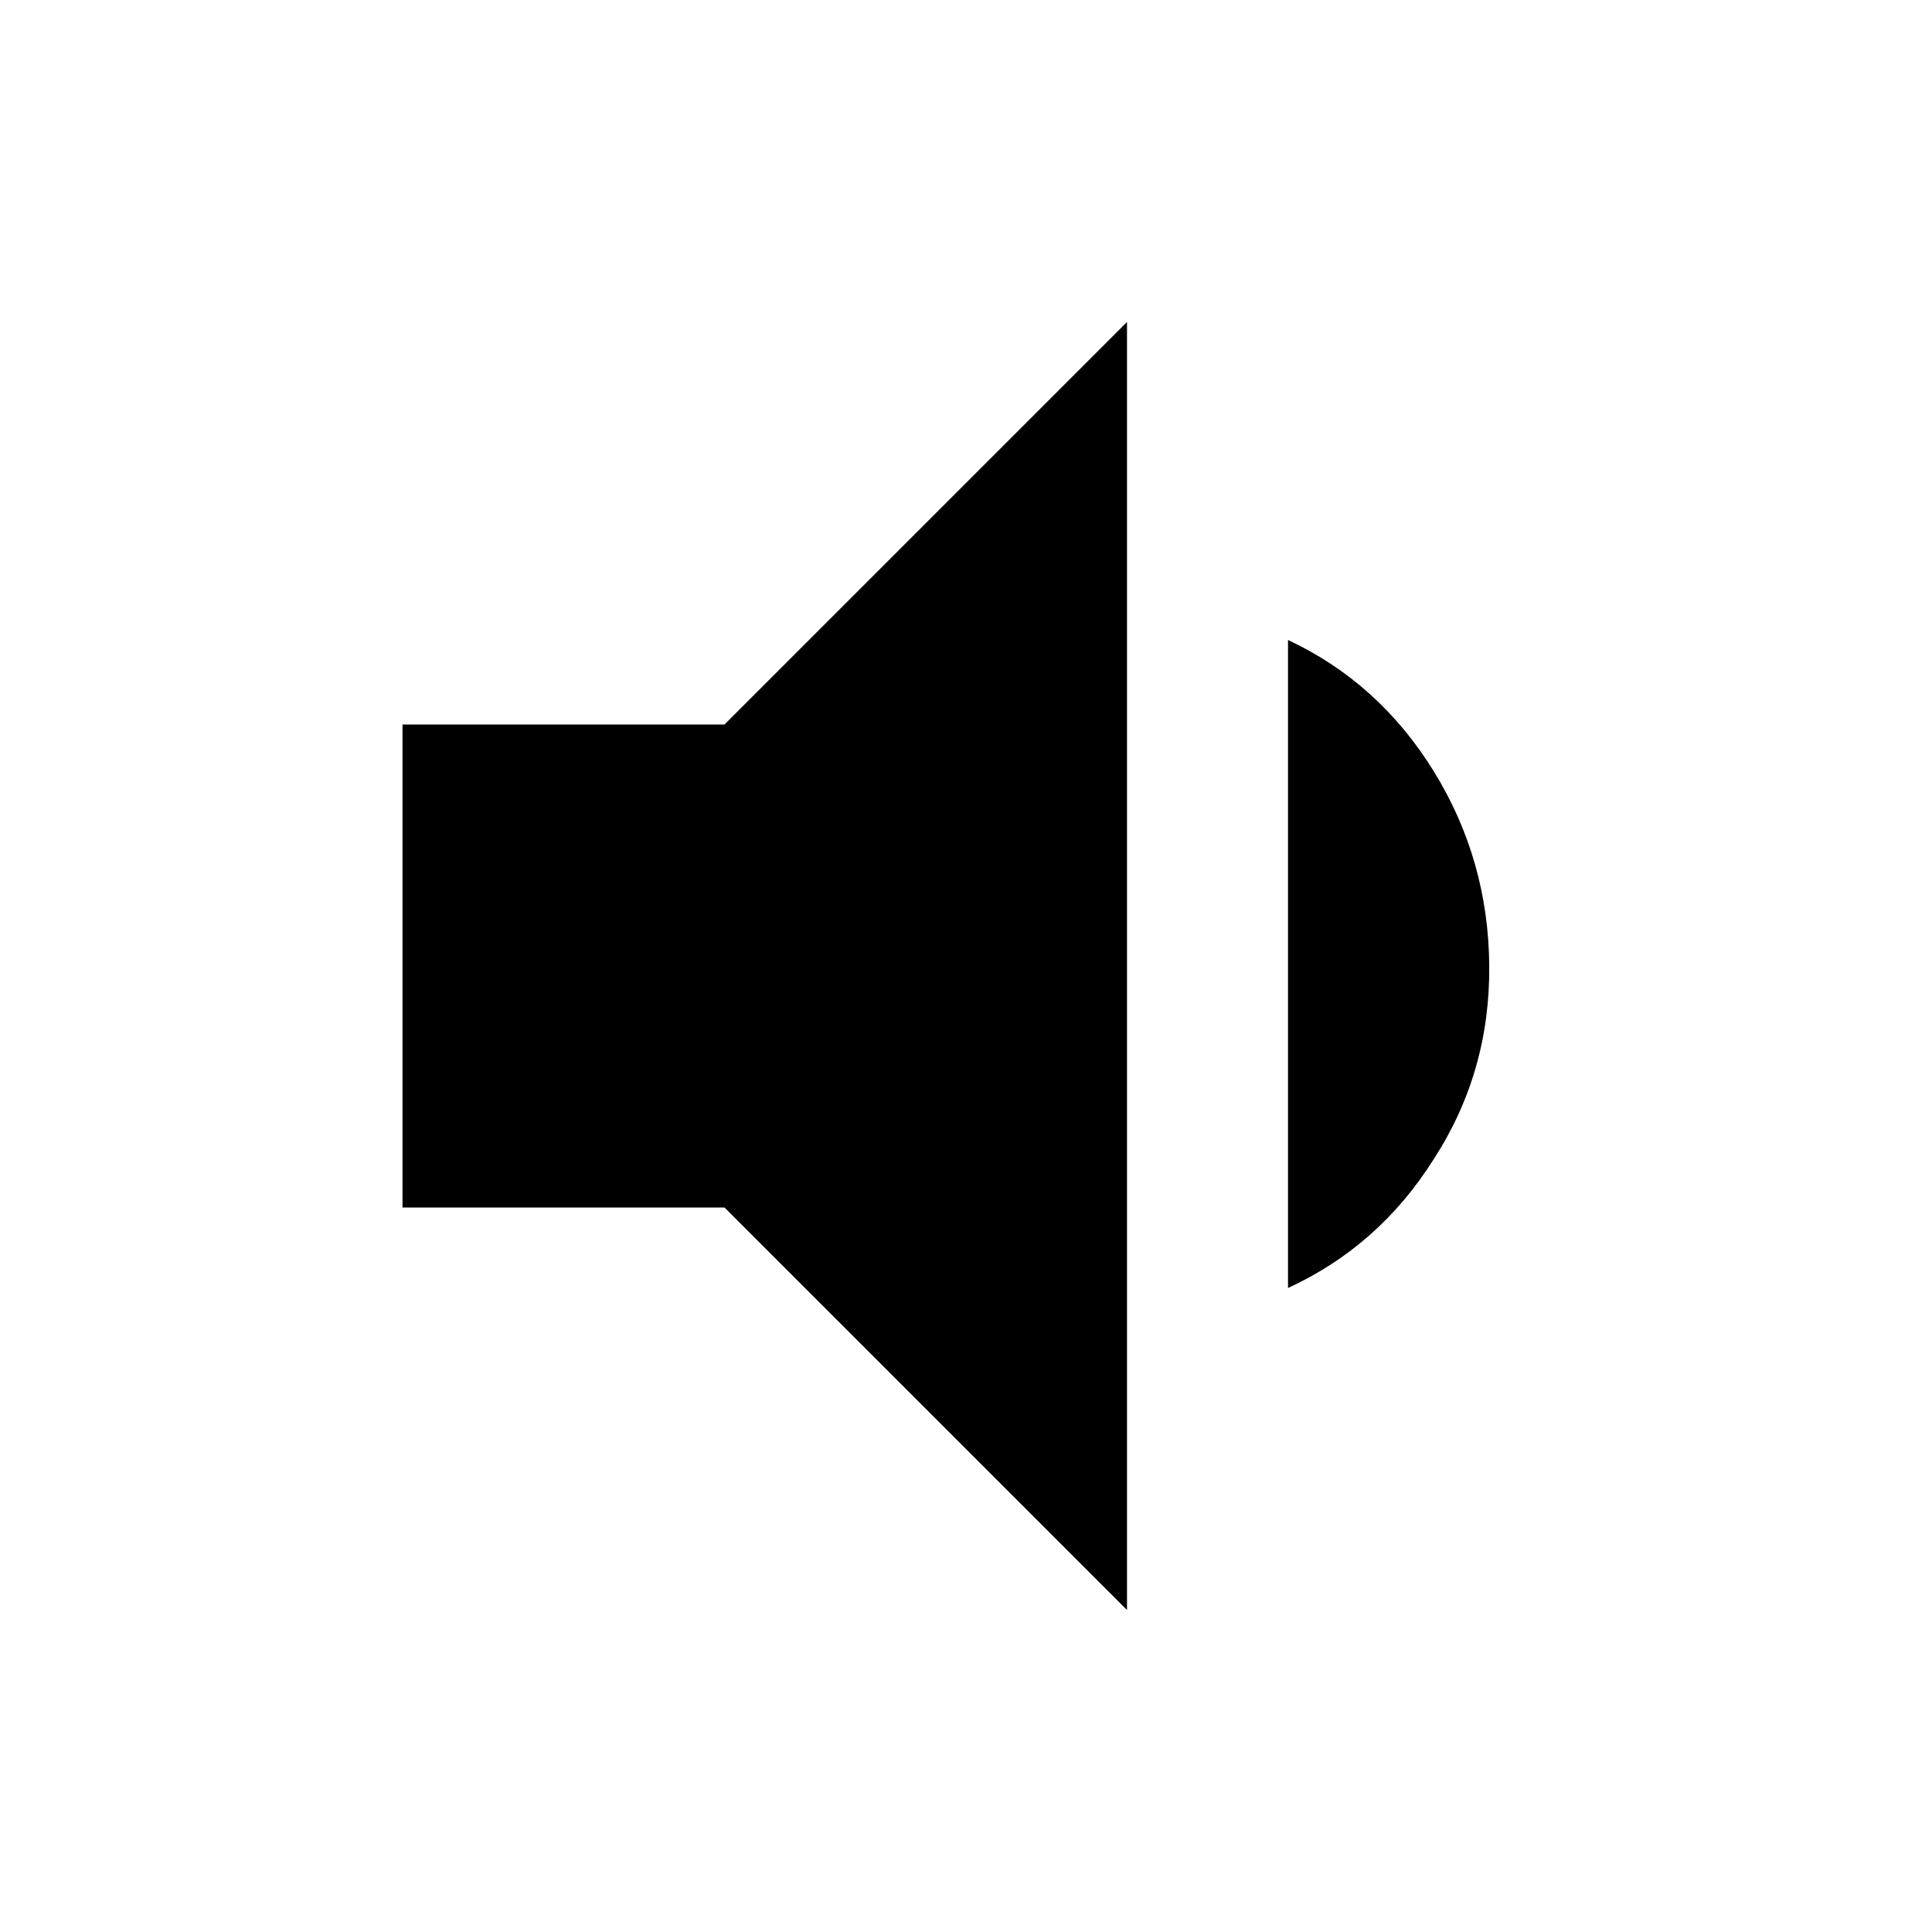
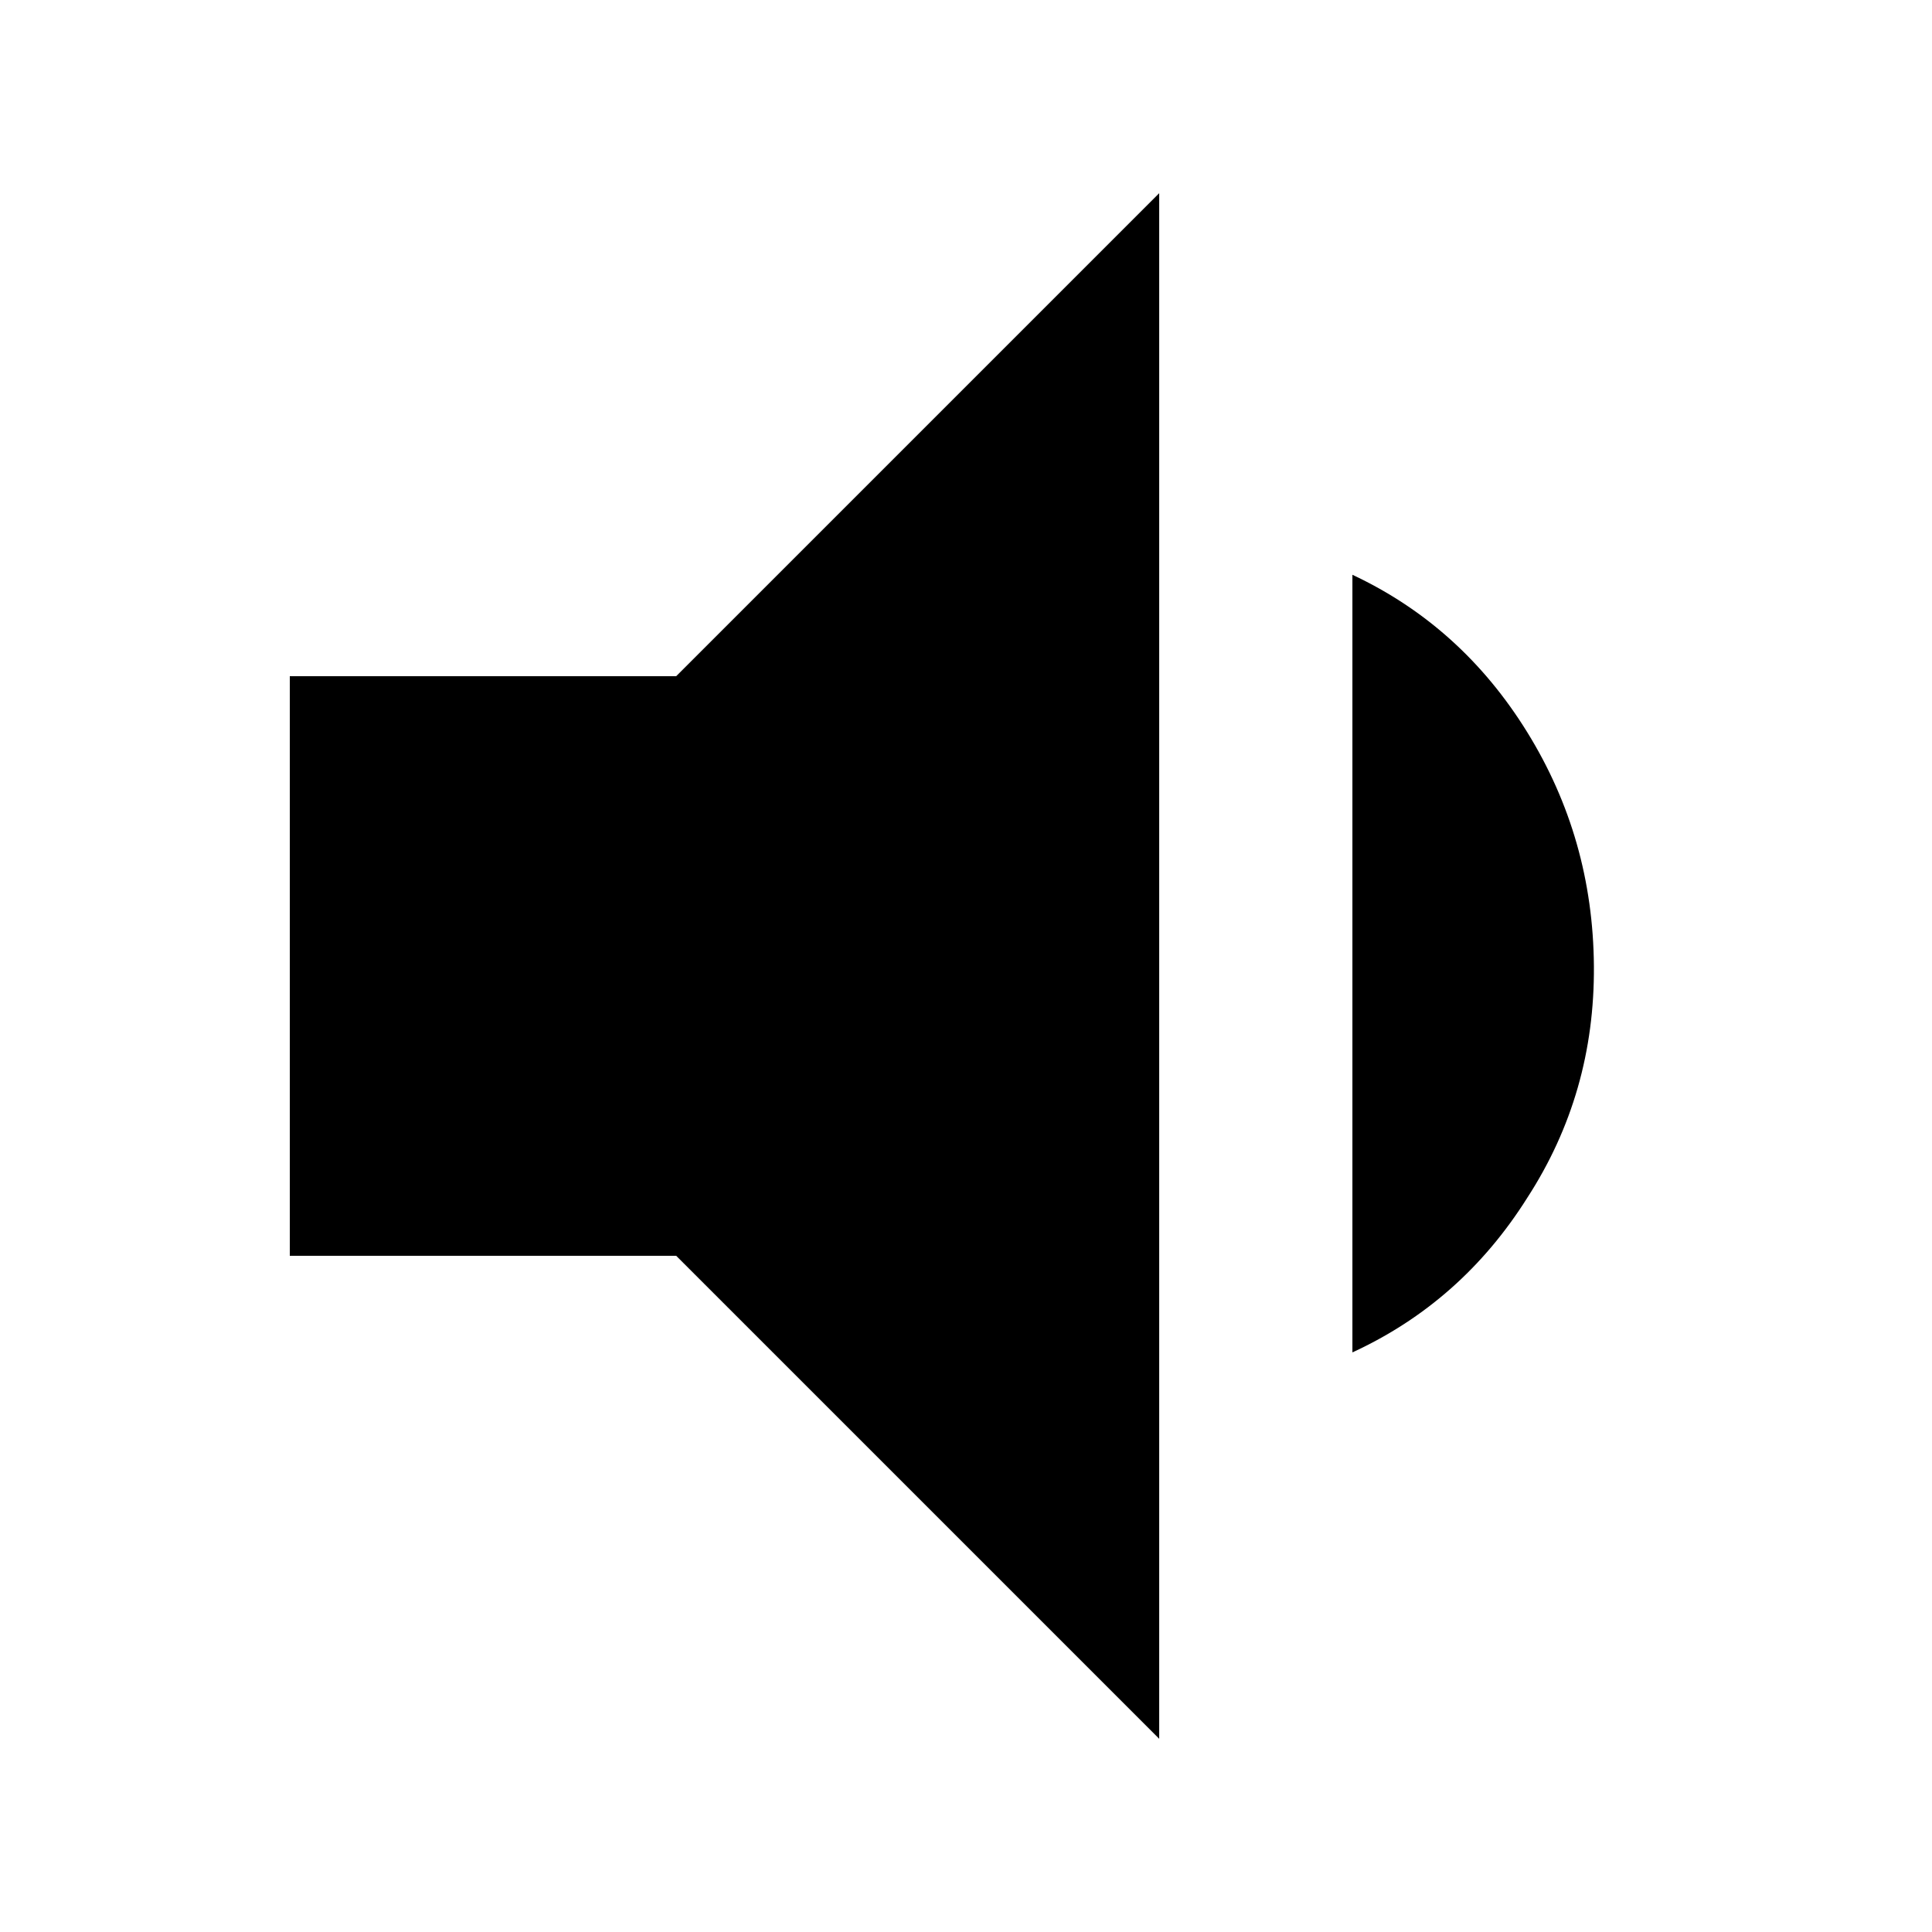
- <svg xmlns="http://www.w3.org/2000/svg" viewBox="0 0 24 24" height="24px" width="24px" fill="currentColor">
+ <svg xmlns="http://www.w3.org/2000/svg" viewBox="2 2 20 20" height="24px" width="24px" fill="currentColor">
  <path d="M5,15V9H9l5-5V20L9,15H5Zm11,1V7.95q1.13,0.53 1.81,1.63T18.5,12t-0.69,2.4Q17.13,15.48 16,16Z" />
</svg>
